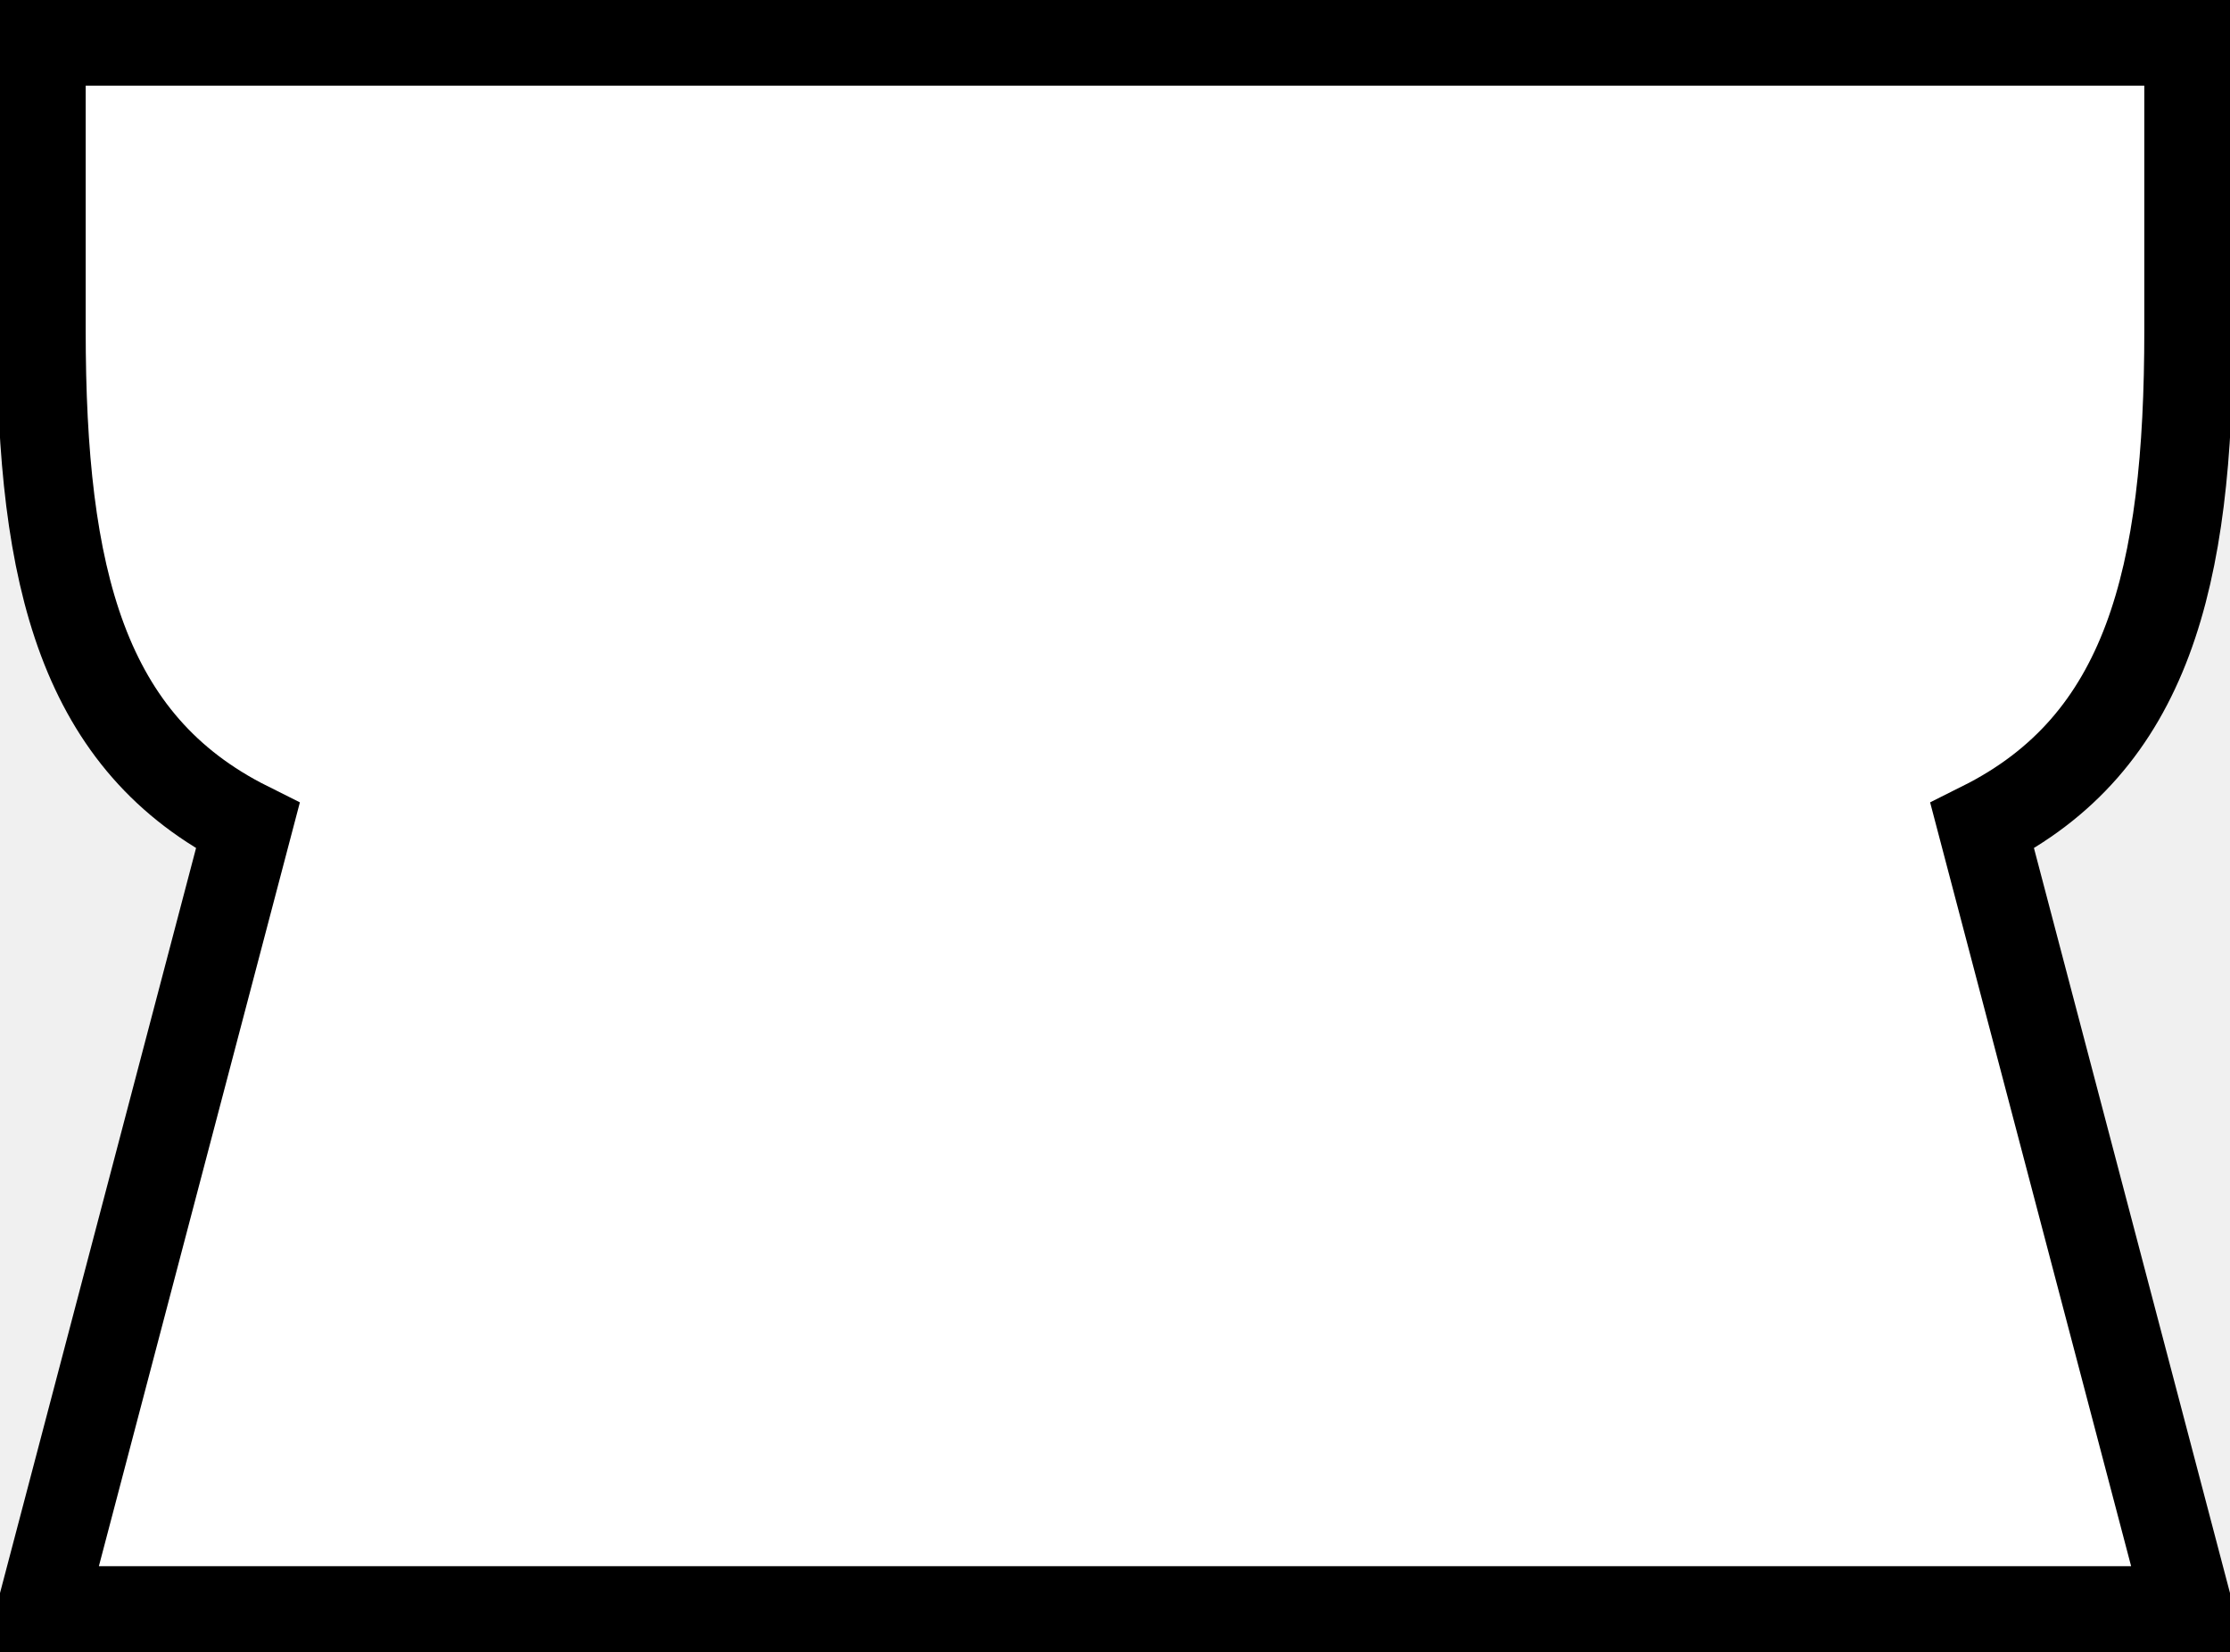
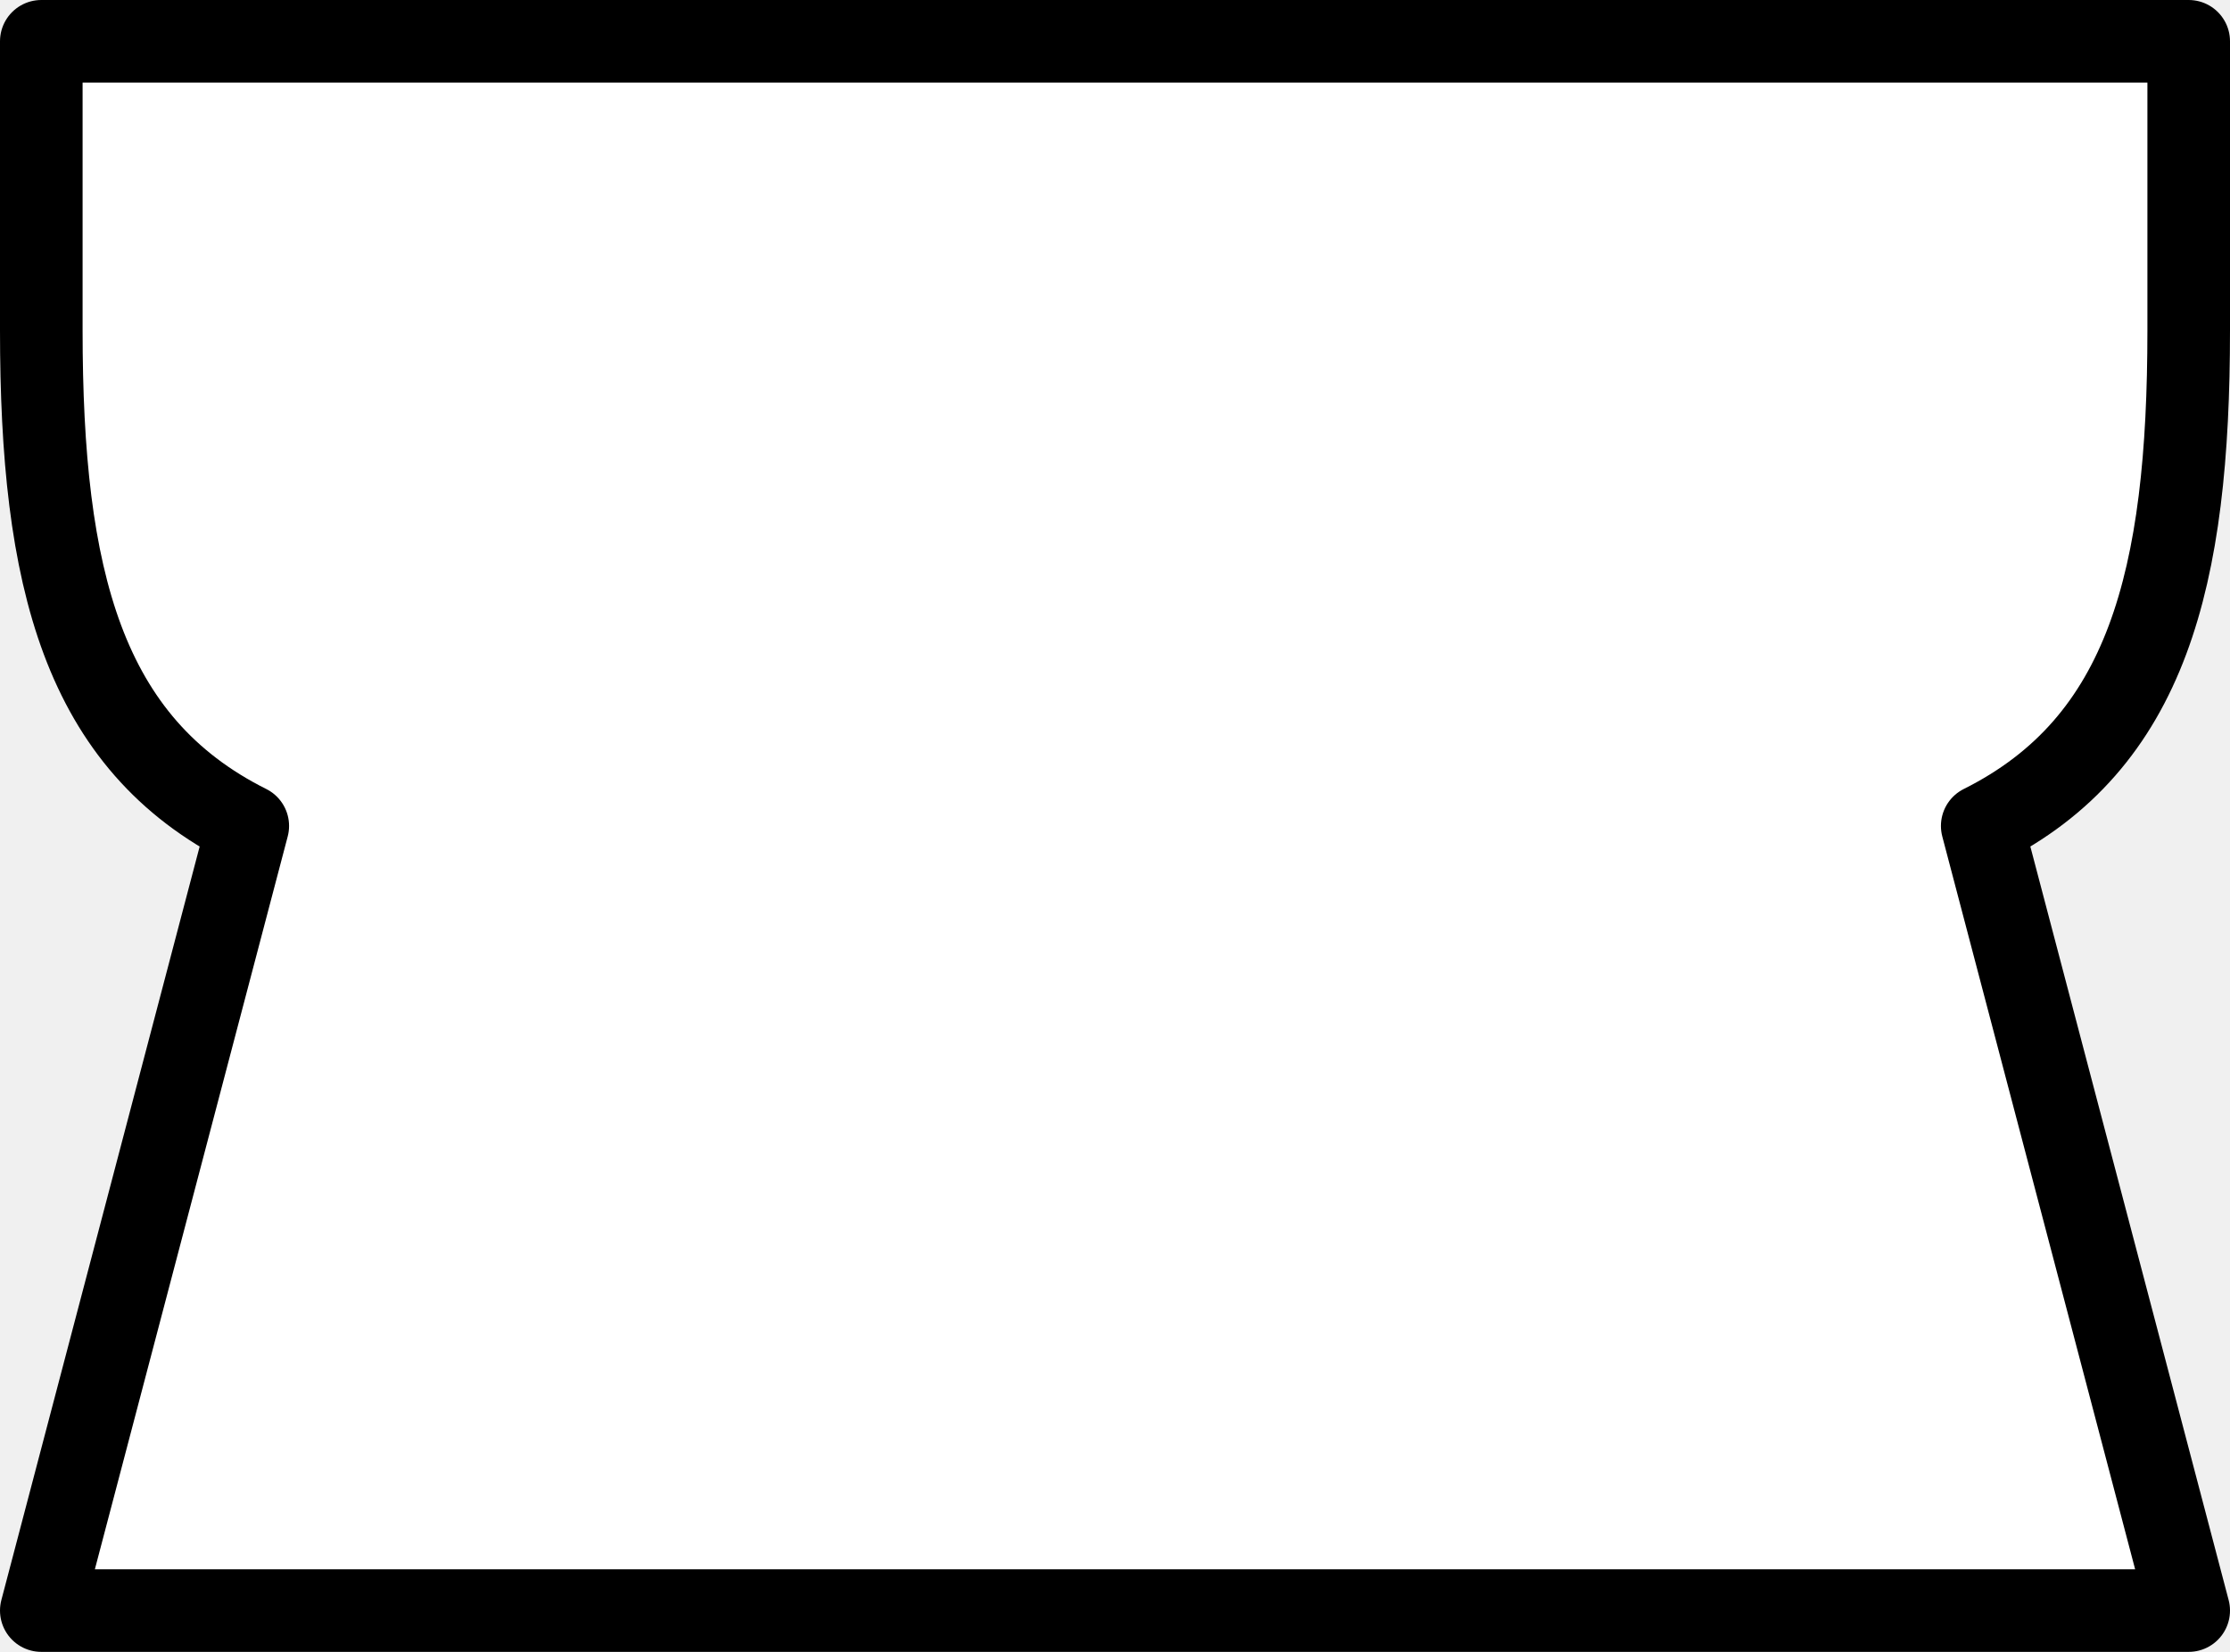
<svg xmlns="http://www.w3.org/2000/svg" width="27" height="20" overflow="visible">
-   <path d="M 3,10 C 1,9 0.5,7 0.5,4 V 0.5 h 26 V 4 c 0,3 -0.5,5 -2.5,6 l 2.5,9.5 h -26 z" fill="#fff" stroke-width="17.71" style="stroke:#000;stroke-width:1.075;stroke-miterlimit:4;stroke-dasharray:none;stroke-opacity:1" />
+   <path d="M 3,10 C 1,9 0.5,7 0.5,4 V 0.5 h 26 V 4 c 0,3 -0.5,5 -2.5,6 l 2.5,9.5 h -26 z" fill="#fff" stroke-width="17.71" style="stroke:#000;stroke-width:1;stroke-linejoin:round;stroke-miterlimit:4;stroke-dasharray:none;stroke-opacity:1" />
</svg>
